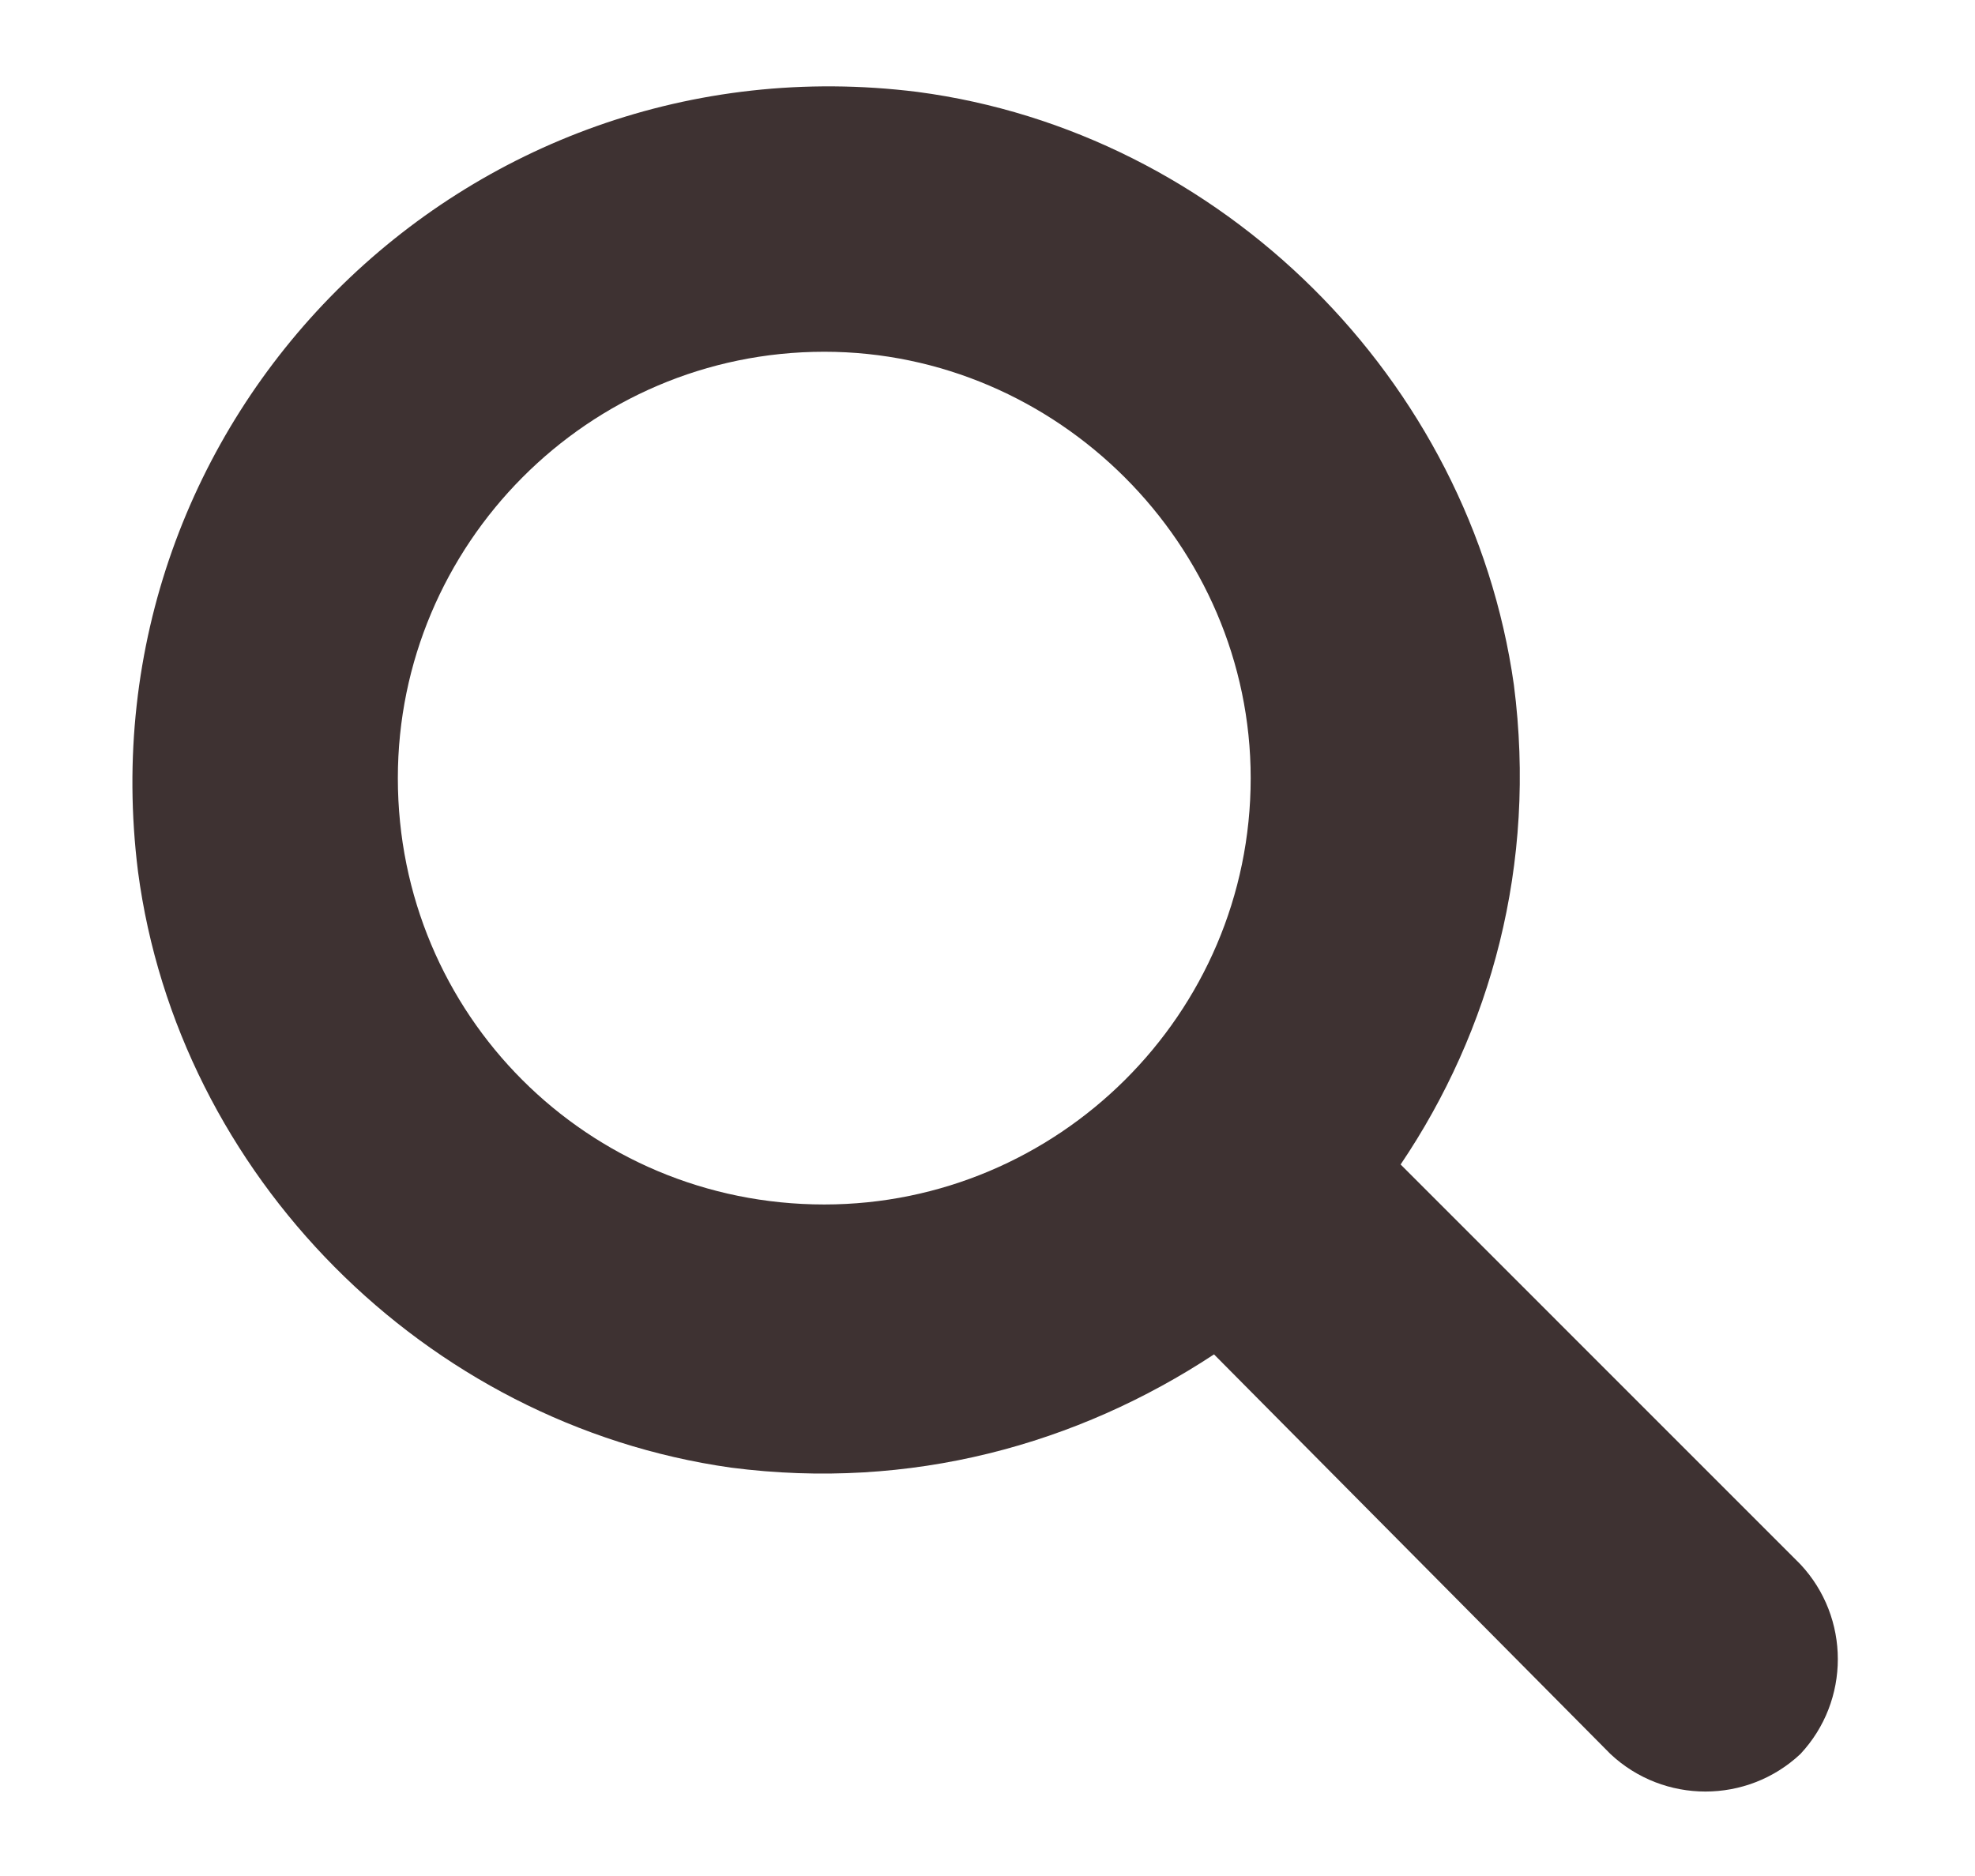
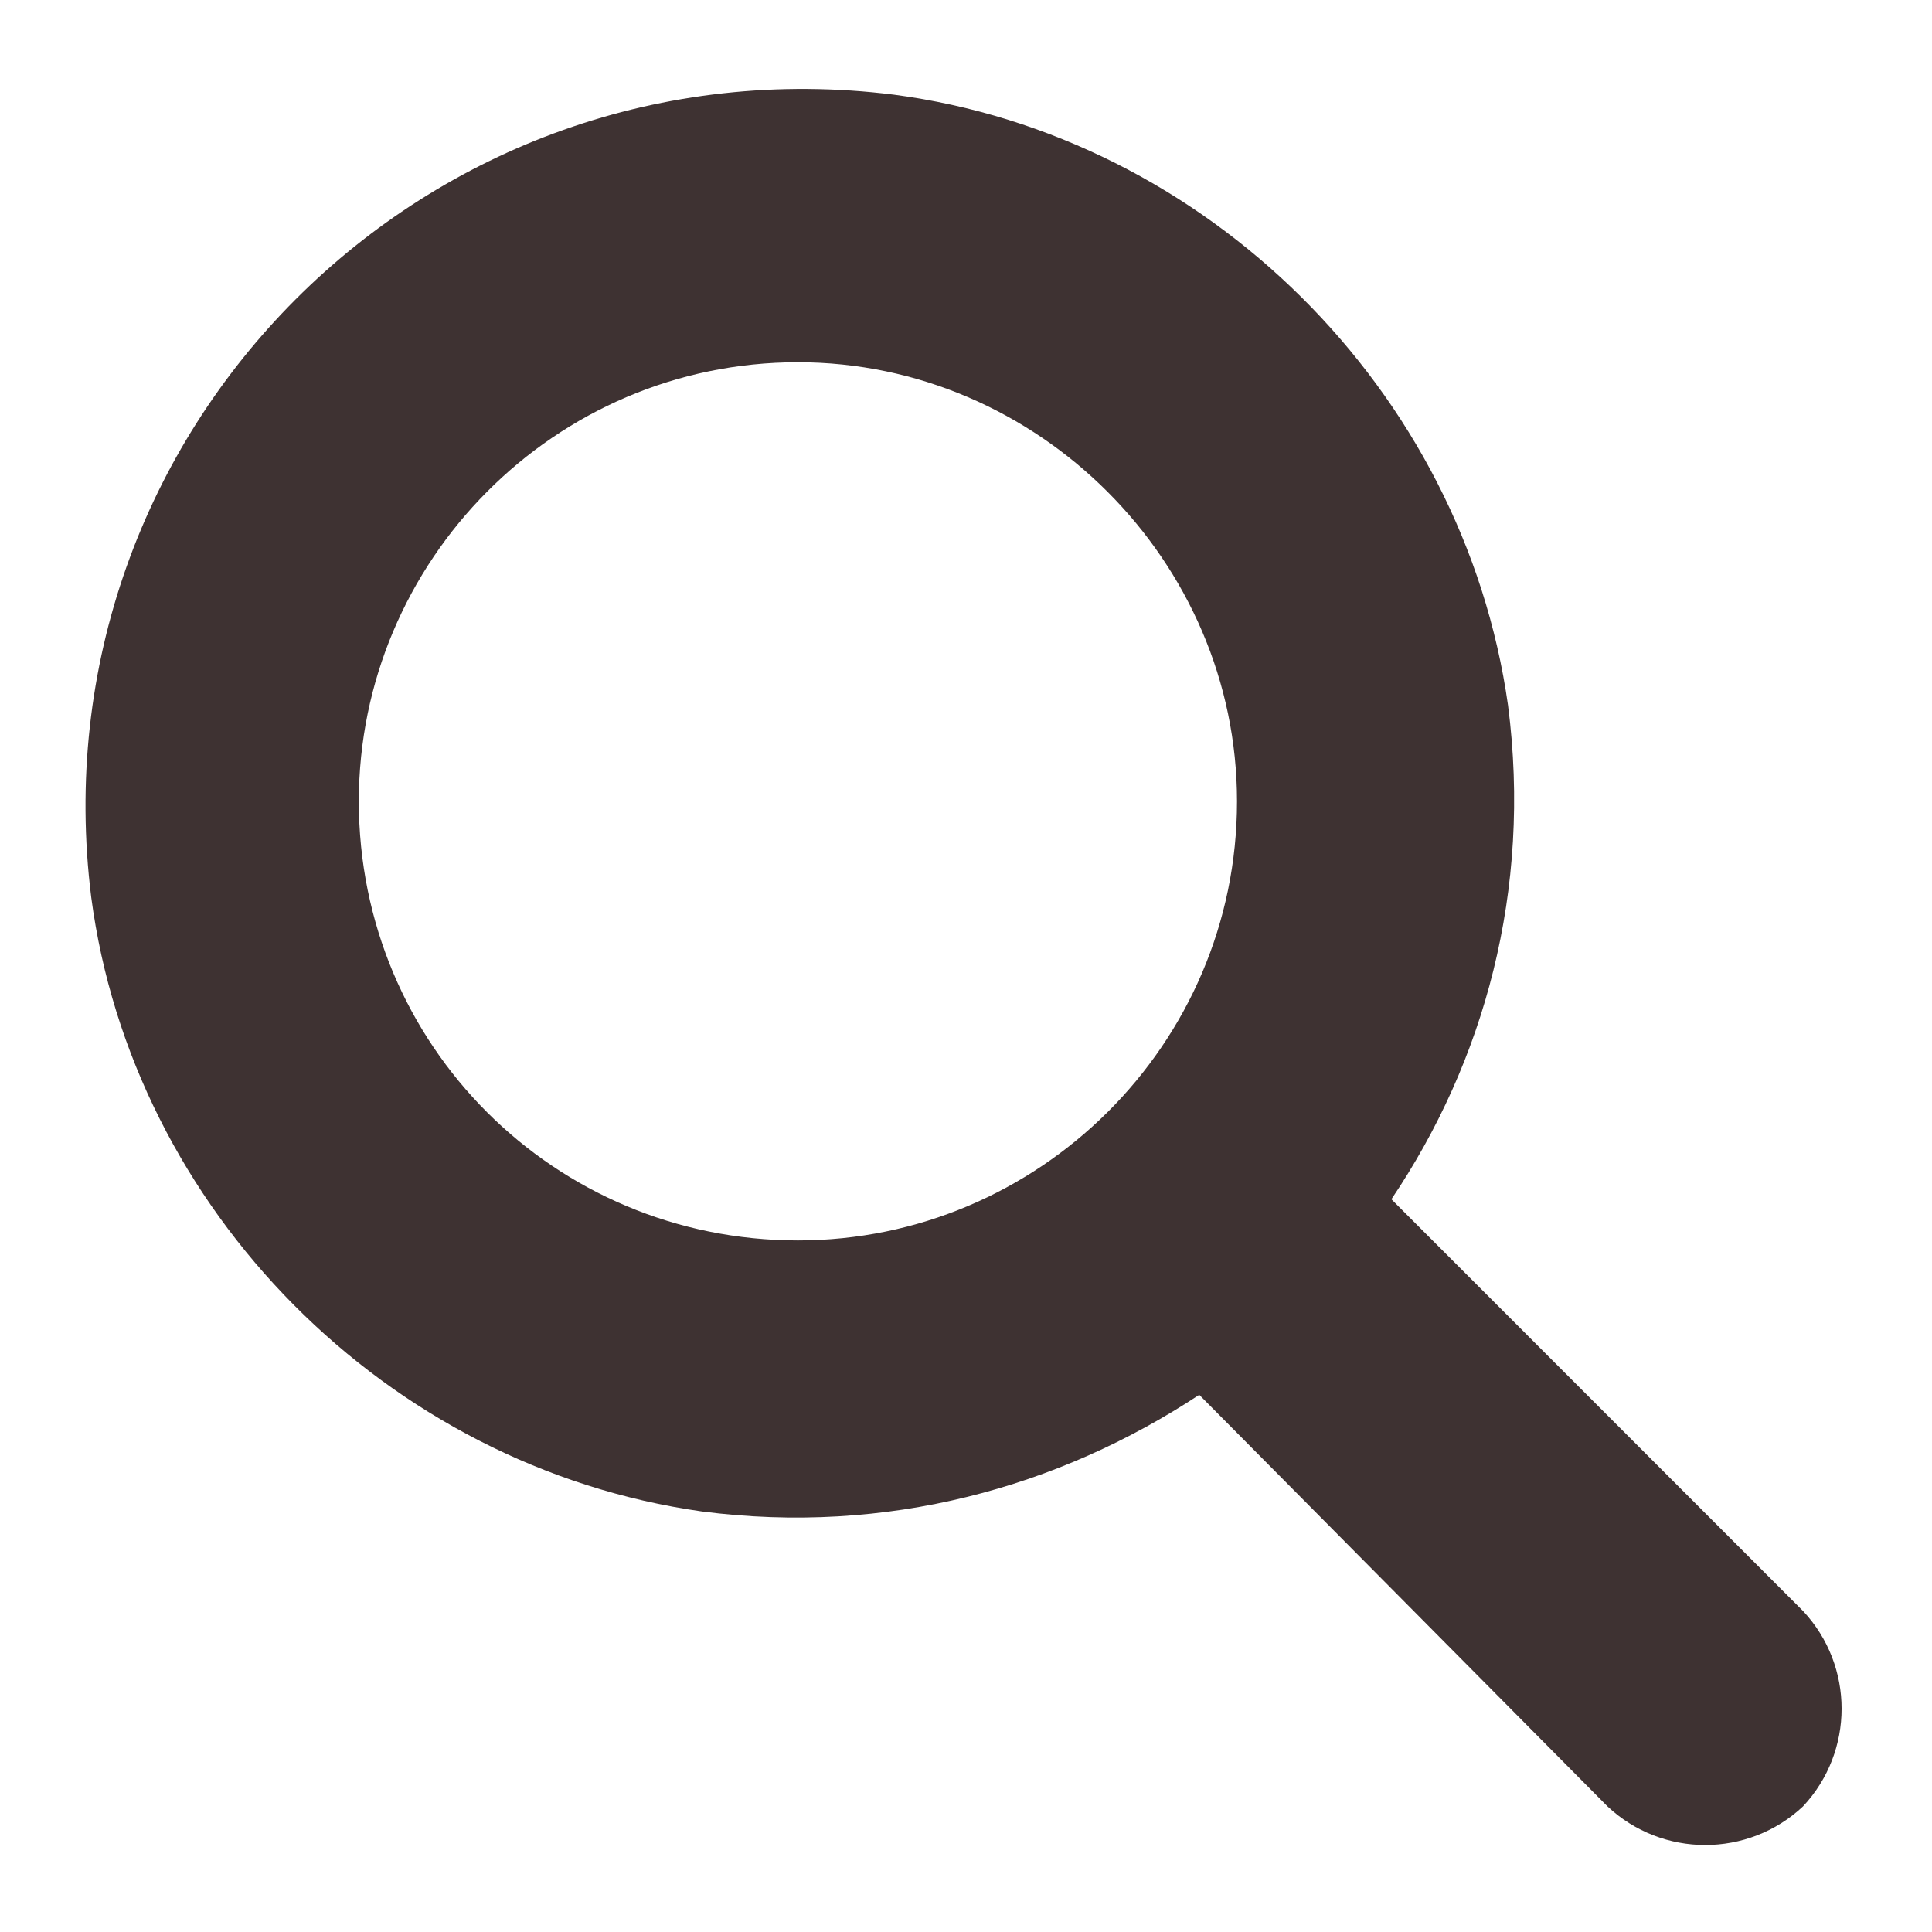
- <svg xmlns="http://www.w3.org/2000/svg" width="20" height="19" viewBox="0 0 22 22" fill="none">
+ <svg xmlns="http://www.w3.org/2000/svg" width="20" height="20" viewBox="0 0 22 22" fill="none">
  <path d="M20.531 18.344C21.117 18.969 21.117 19.945 20.531 20.57C19.906 21.156 18.93 21.156 18.305 20.57L13.656 15.883C12.055 16.938 10.102 17.484 7.992 17.211C4.398 16.703 1.508 13.773 1.039 10.219C0.375 4.906 4.867 0.414 10.18 1.078C13.734 1.547 16.664 4.438 17.172 8.031C17.445 10.141 16.898 12.094 15.844 13.656L20.531 18.344ZM4.086 9.125C4.086 11.898 6.312 14.125 9.086 14.125C11.82 14.125 14.086 11.898 14.086 9.125C14.086 6.391 11.82 4.125 9.086 4.125C6.312 4.125 4.086 6.391 4.086 9.125Z" fill="#3E3232" />
</svg>
